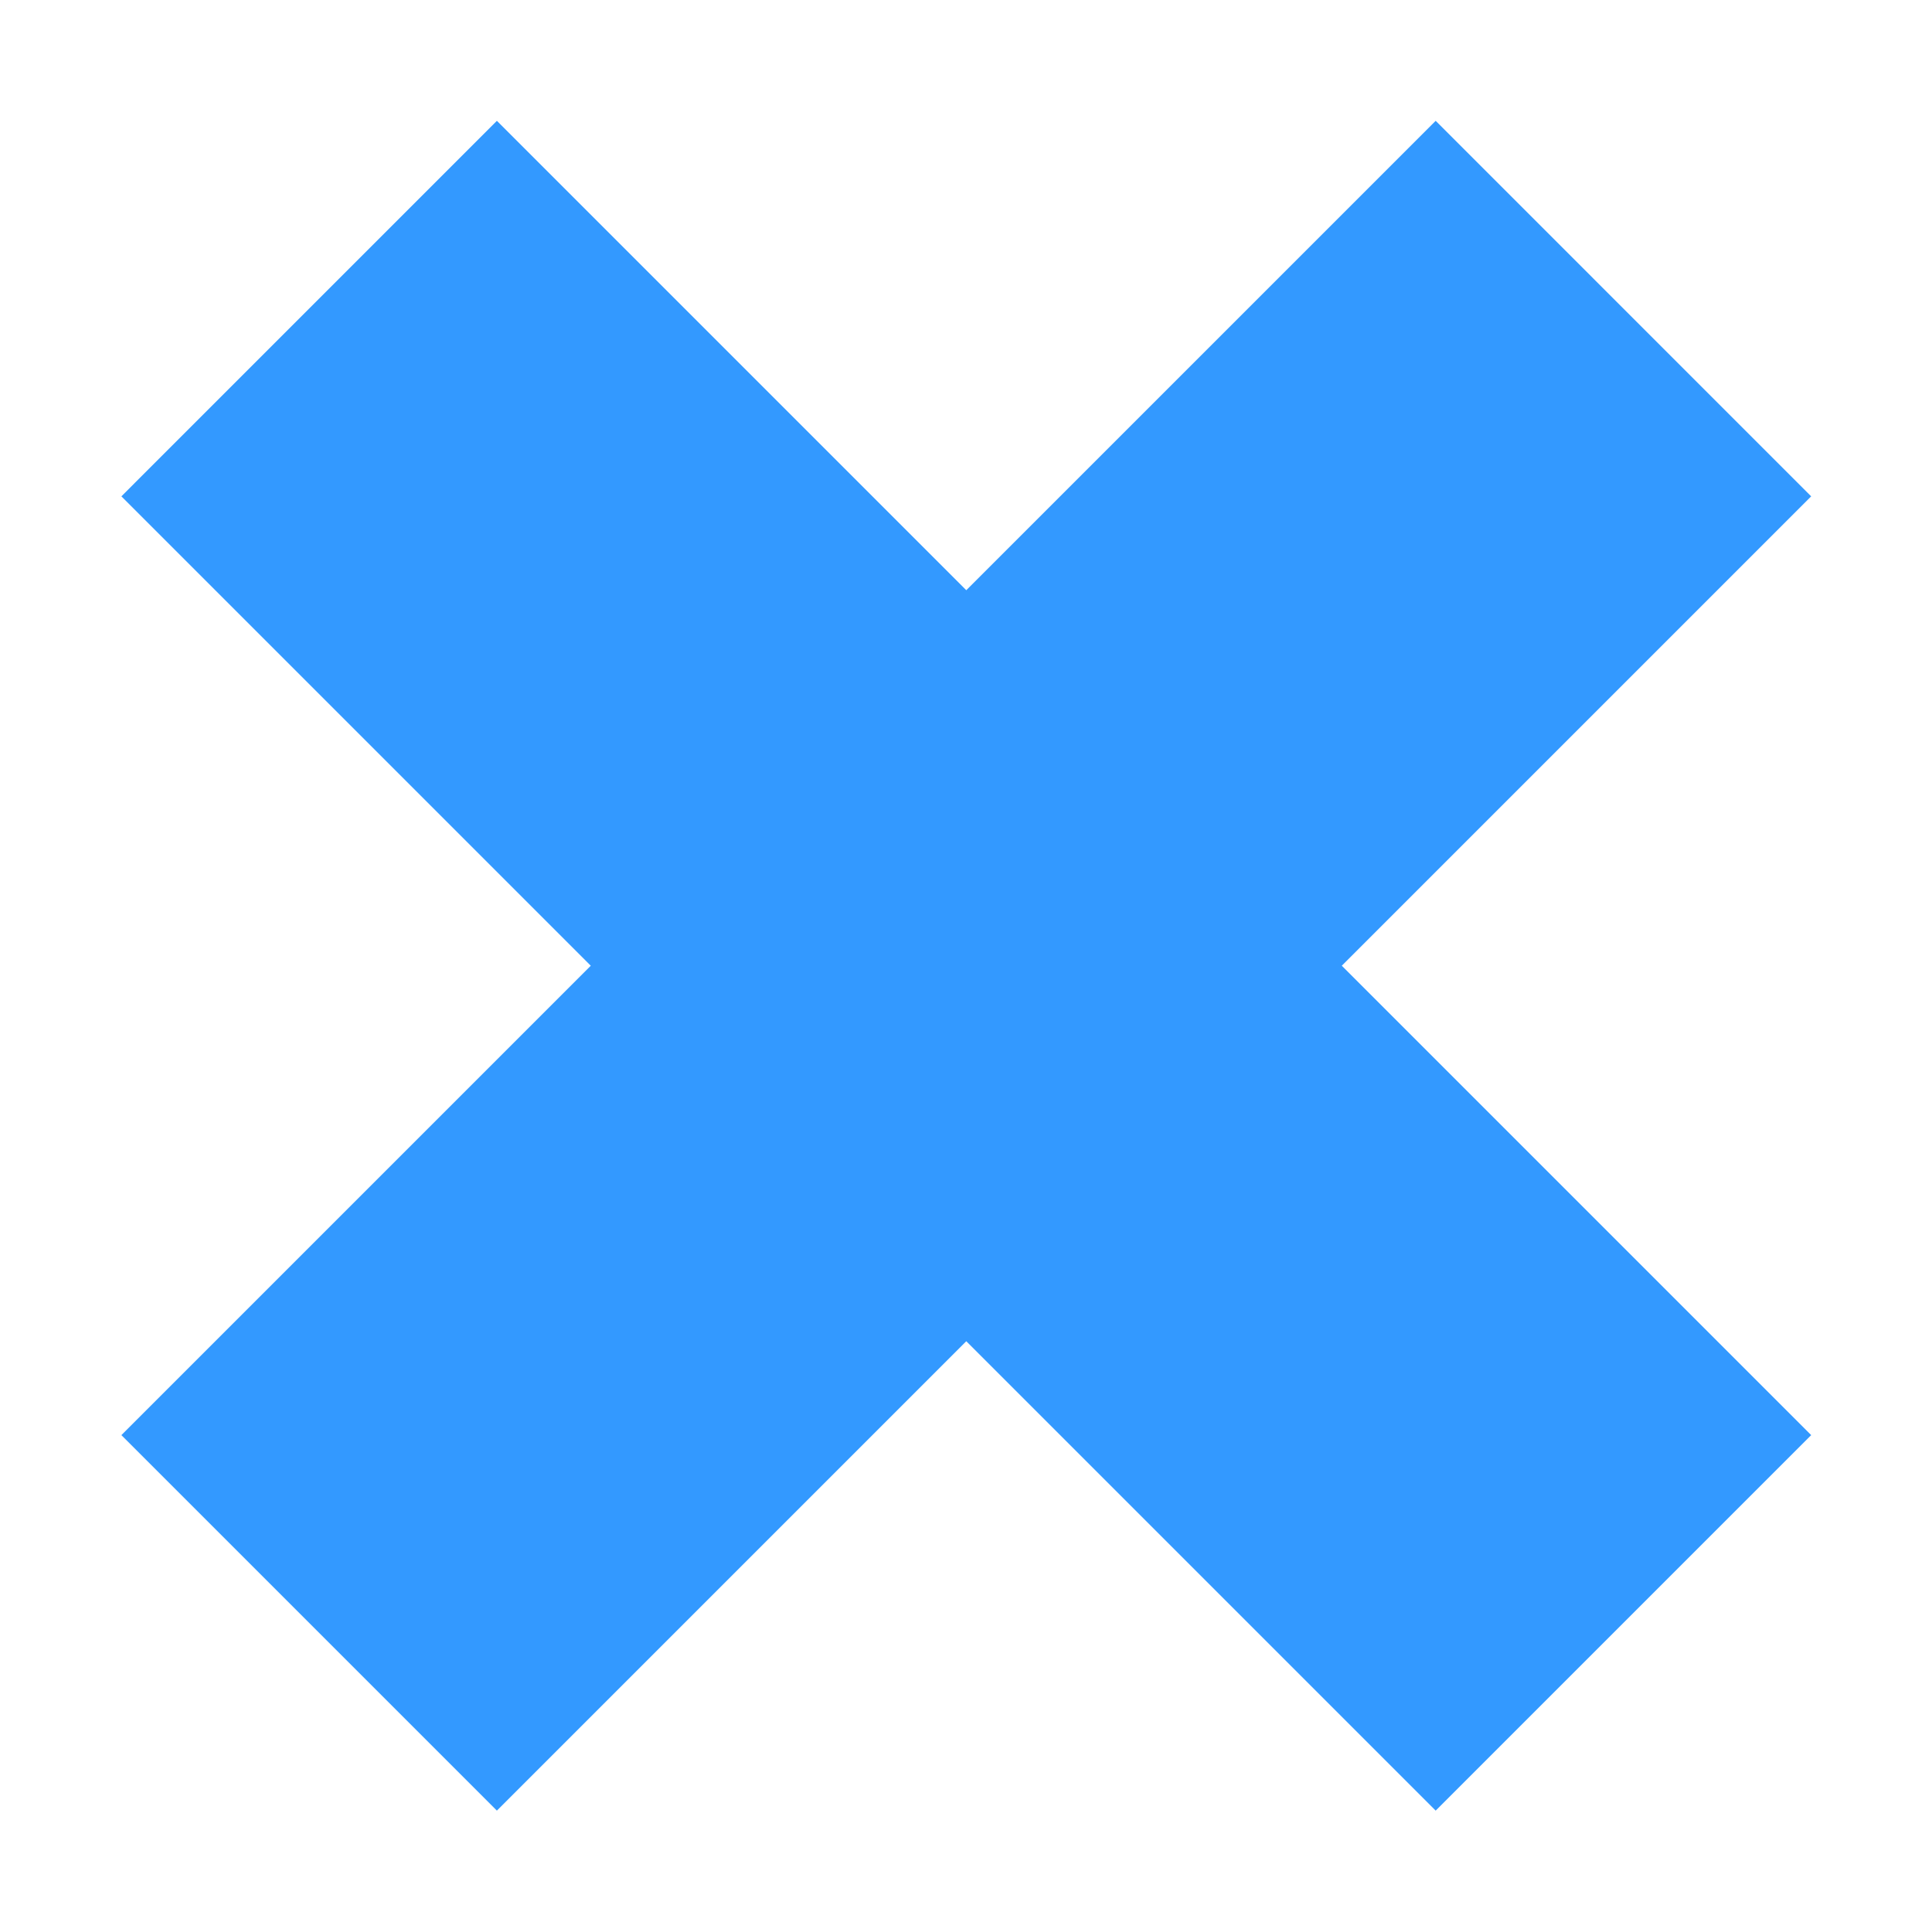
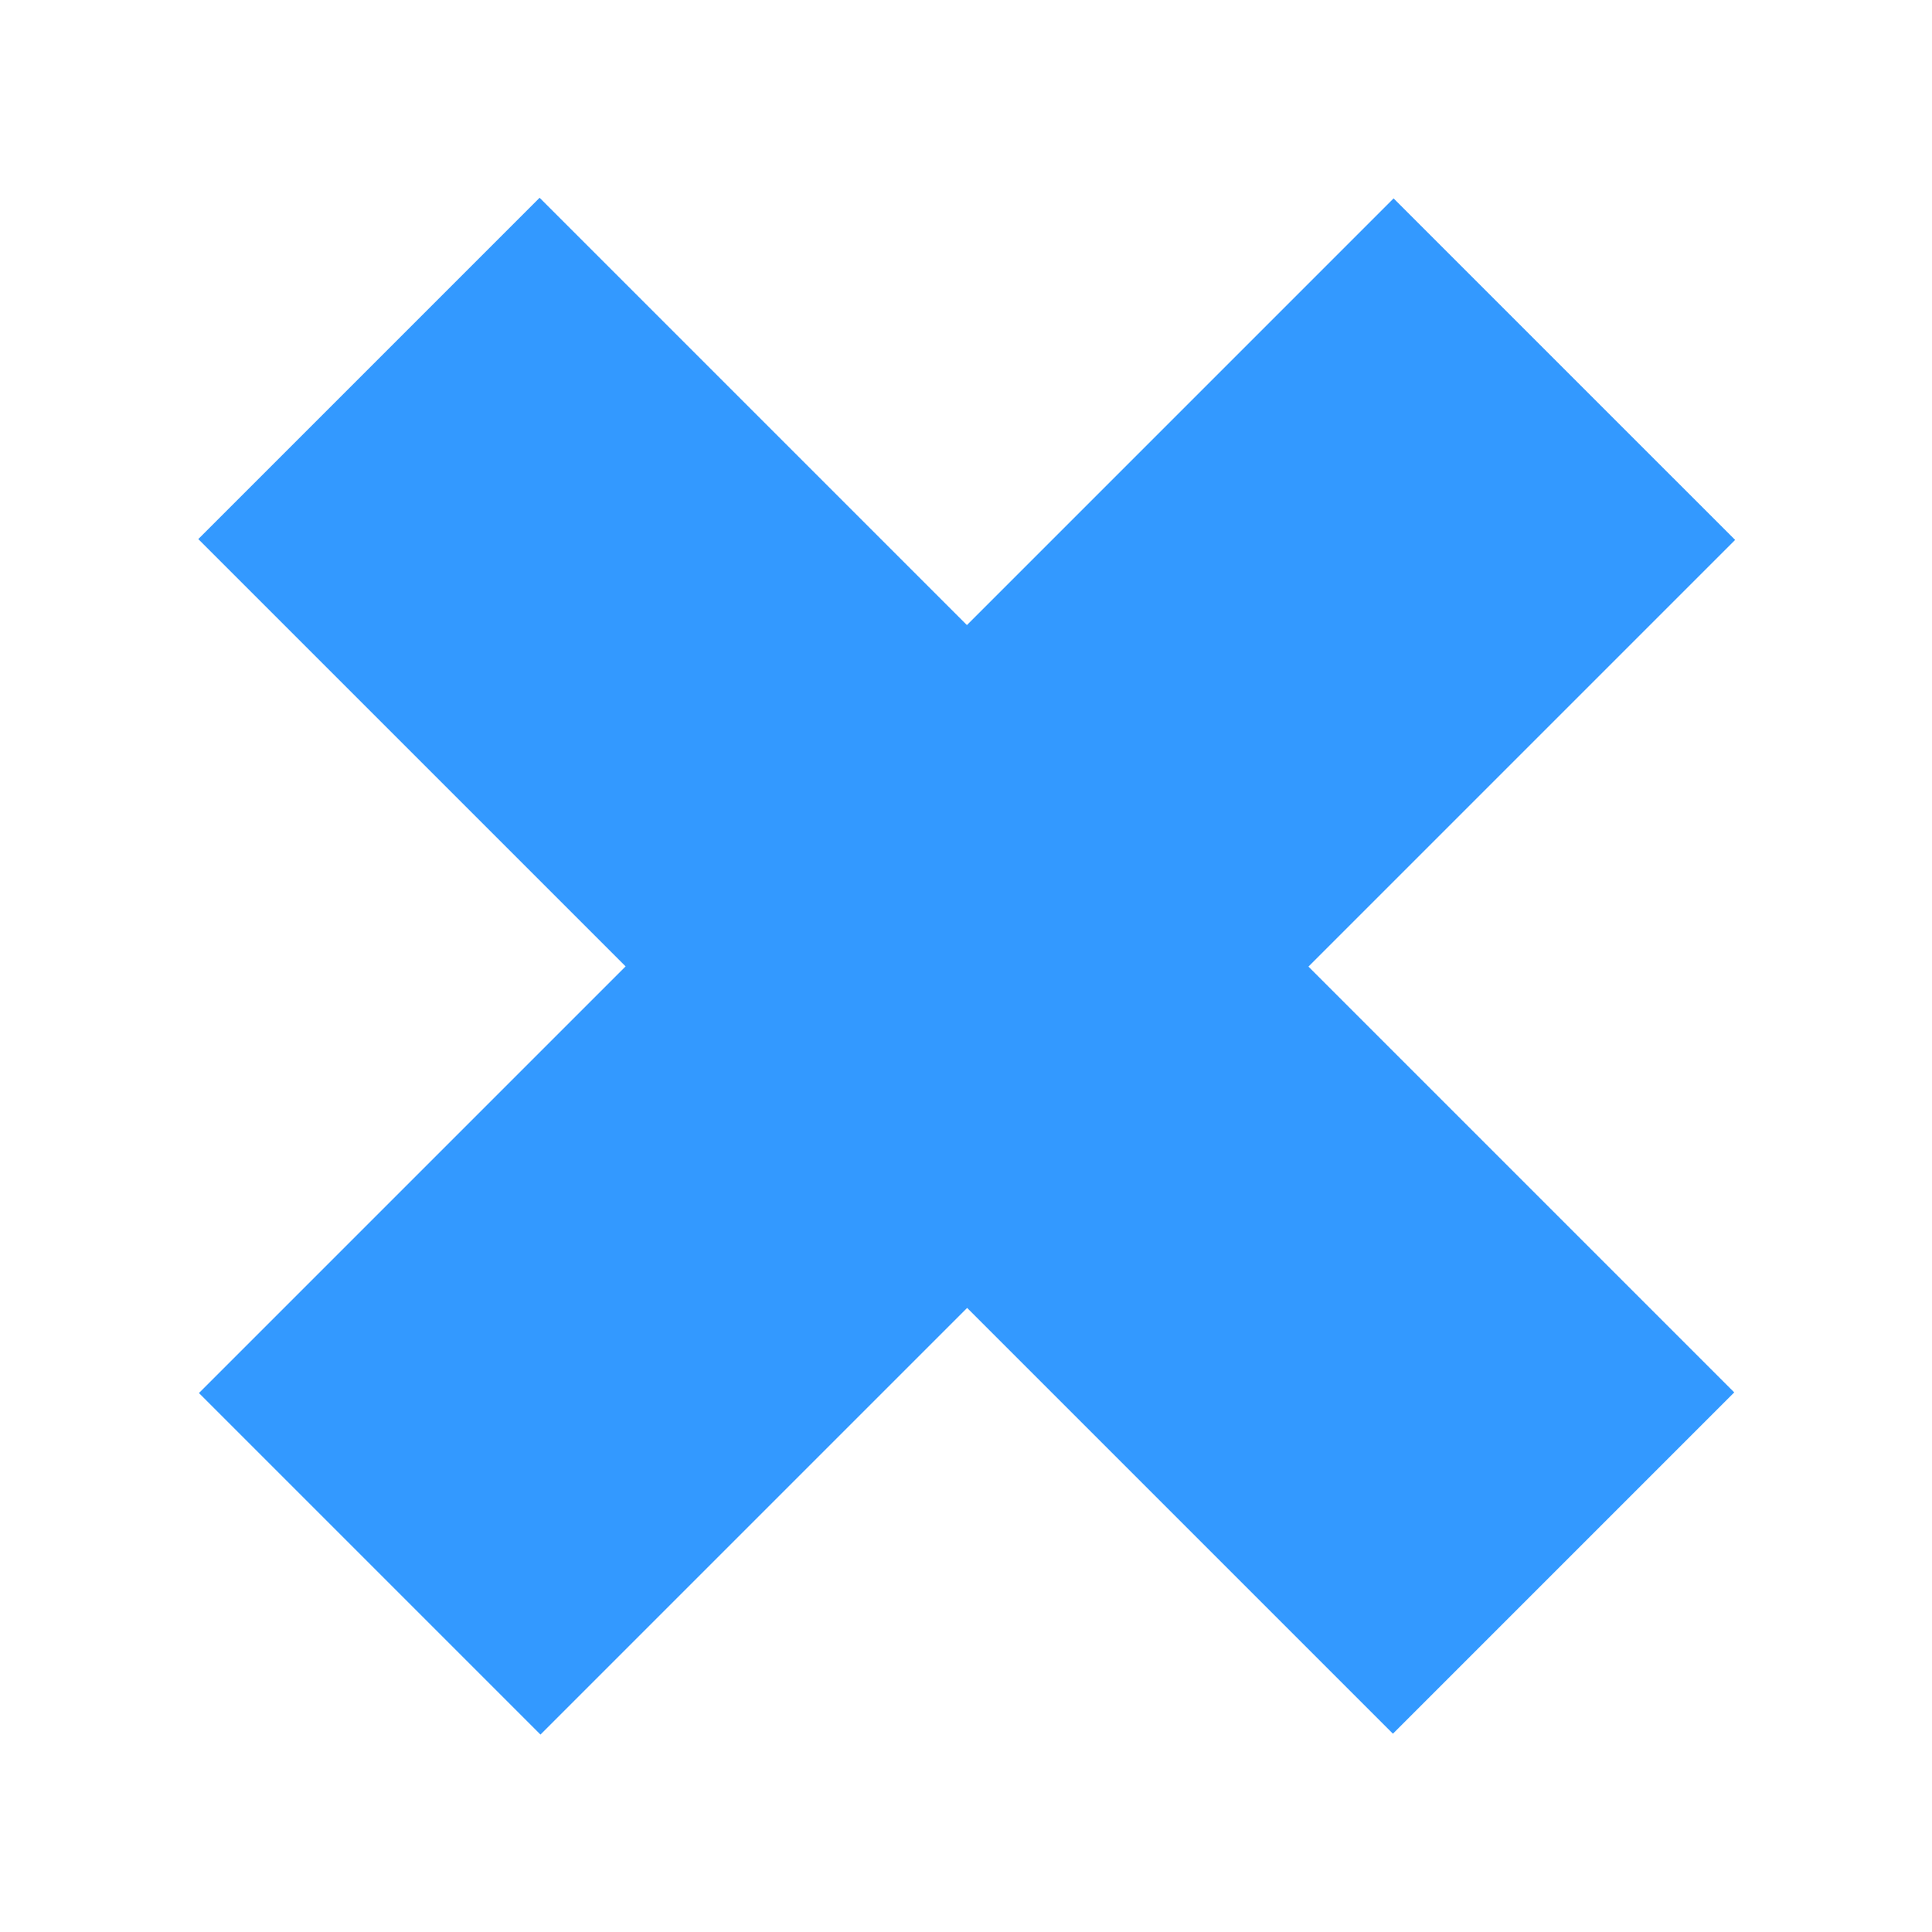
<svg xmlns="http://www.w3.org/2000/svg" width="128" height="128" id="svg3027" version="1.1">
  <defs id="defs3029" />
-   <path id="path2929" d="M 8.042,95.08 32.92,119.958 64.018,88.86 95.117,119.958 119.995,95.08 88.897,63.982 119.995,32.884 95.117,8.005 64.018,39.103 32.92,8.005 8.042,32.884 39.14,63.982 8.042,95.08 z" style="fill:#3399ff;fill-opacity:1;stroke:none;display:inline" />
+   <path style="fill:#3399ff;fill-opacity:1;stroke:none;display:inline" d="M 13.137,35.715 41.448,64.025 13.181,92.292 35.808,114.92 64.075,86.653 92.285,114.863 114.898,92.25 86.688,64.04 114.957,35.771 92.329,13.144 64.061,41.413 35.75,13.102 z" id="Symbol" />
</svg>
